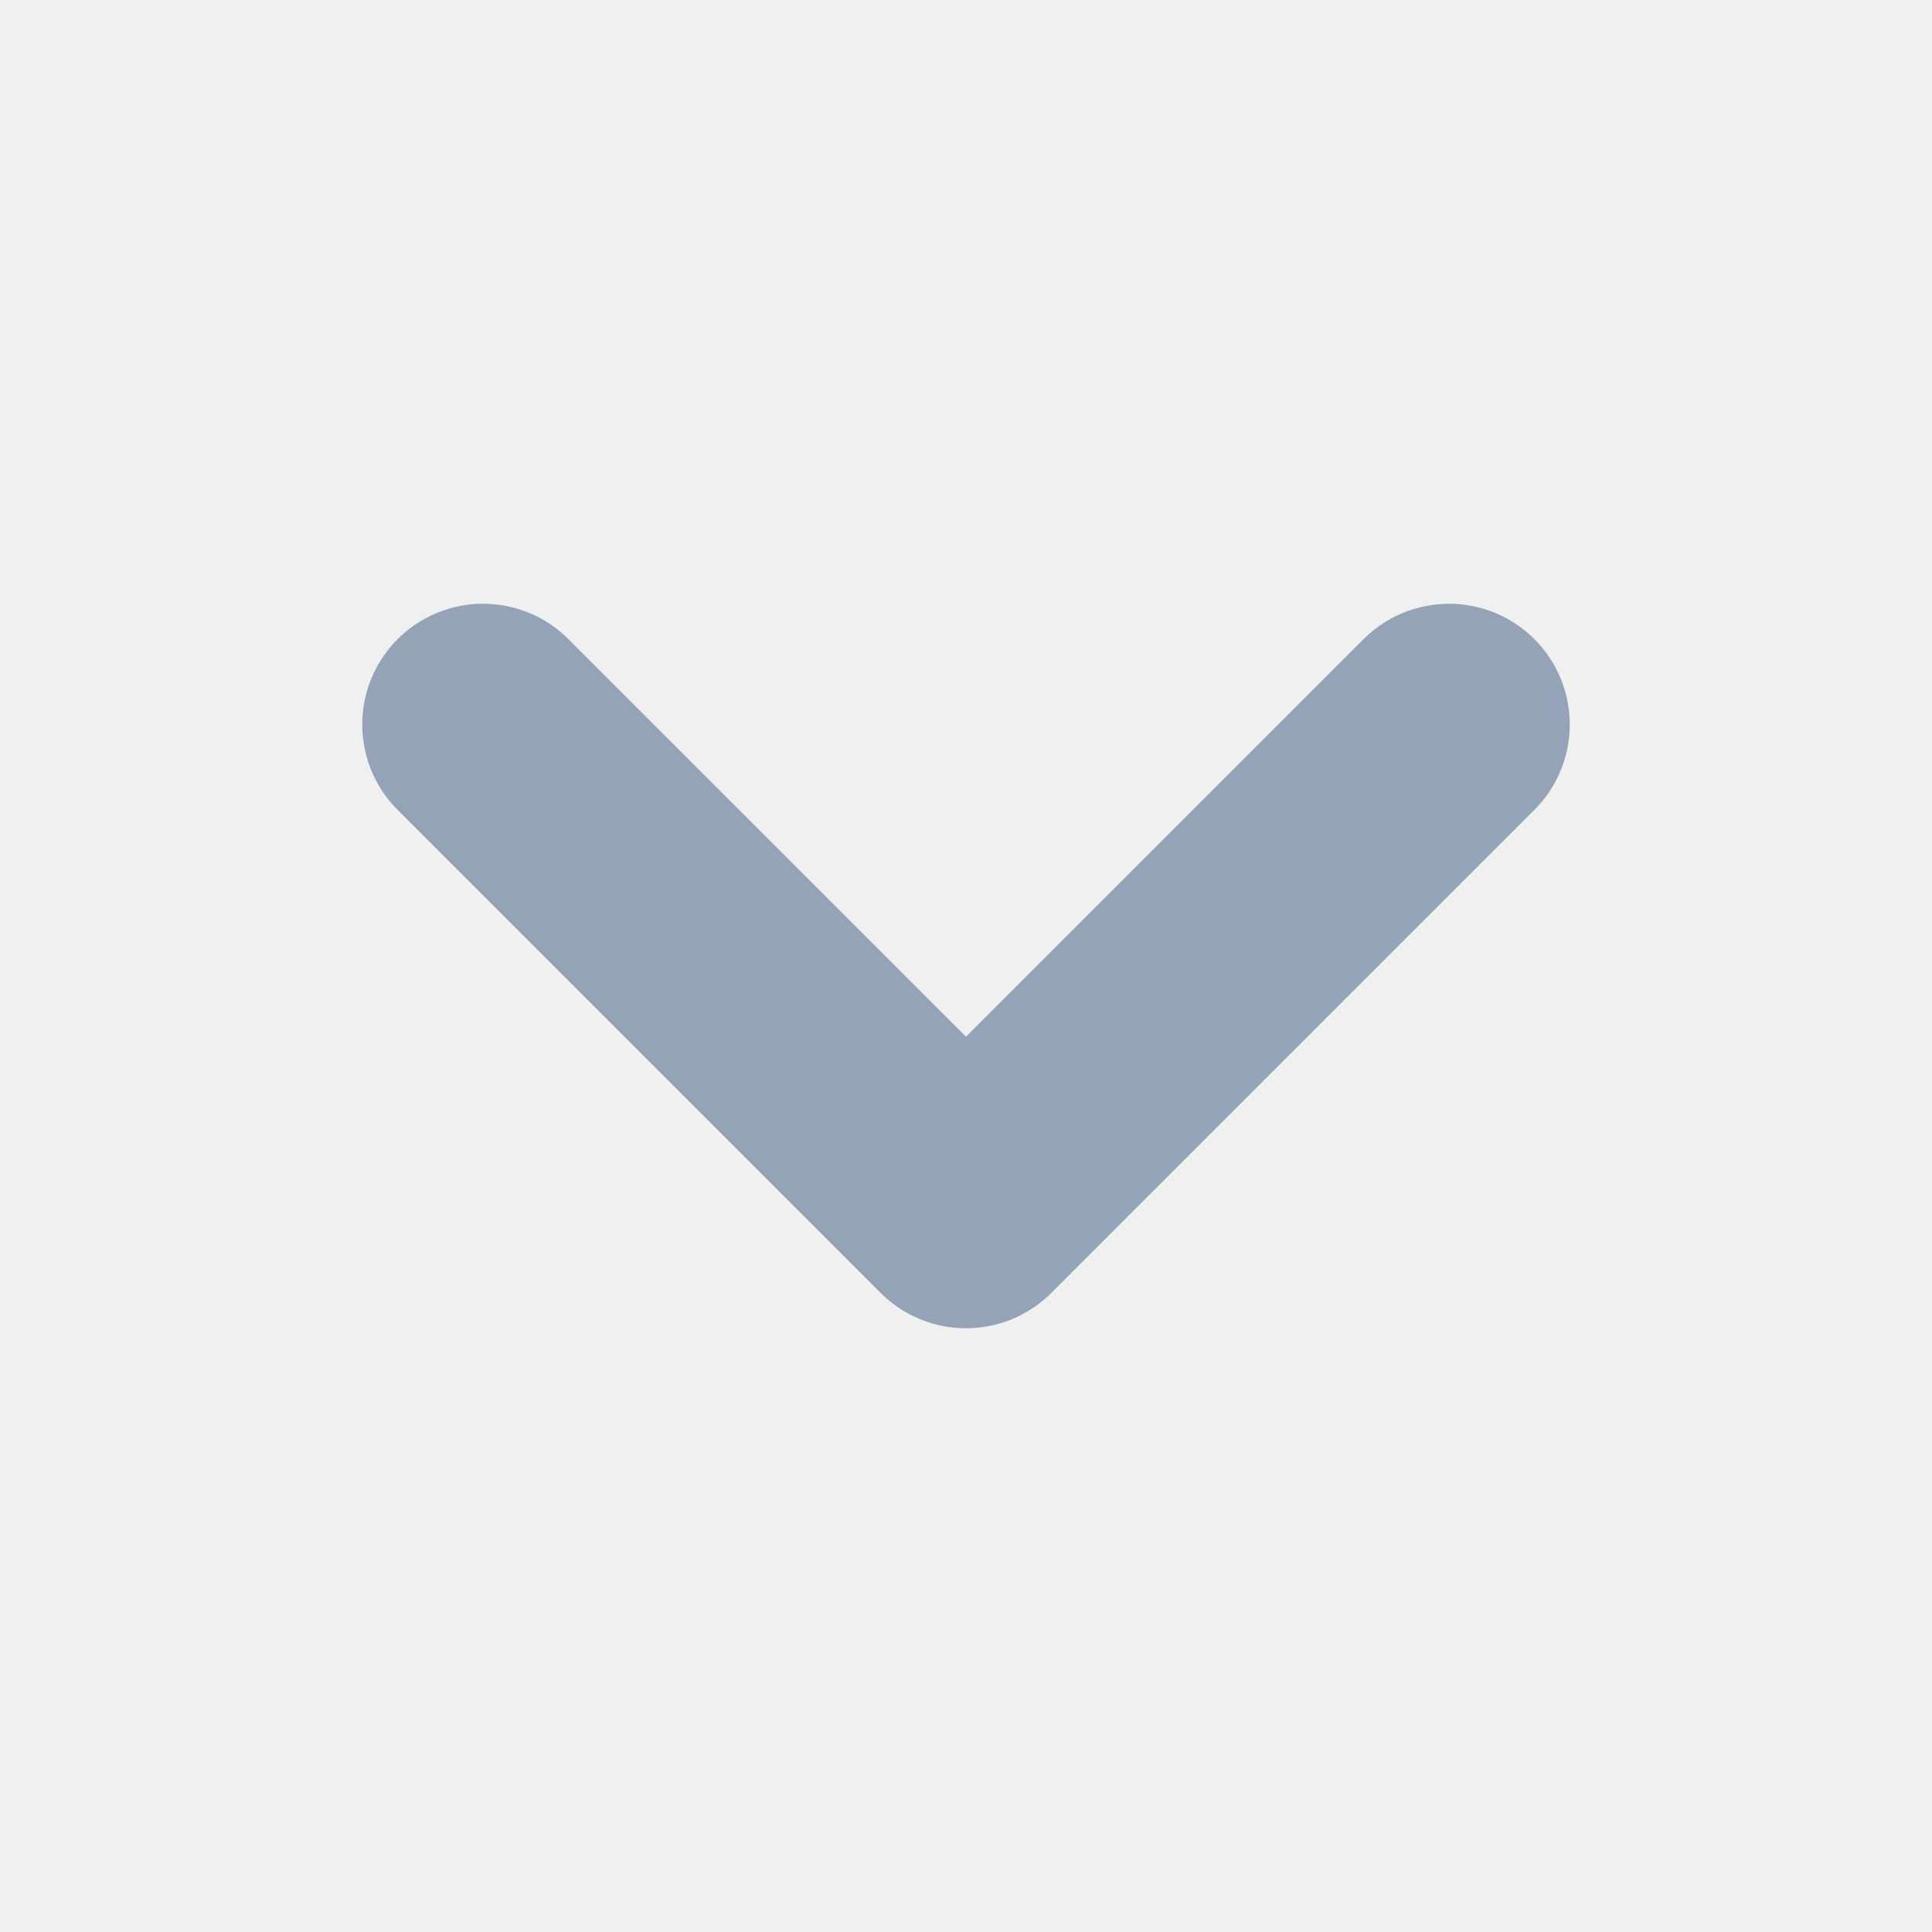
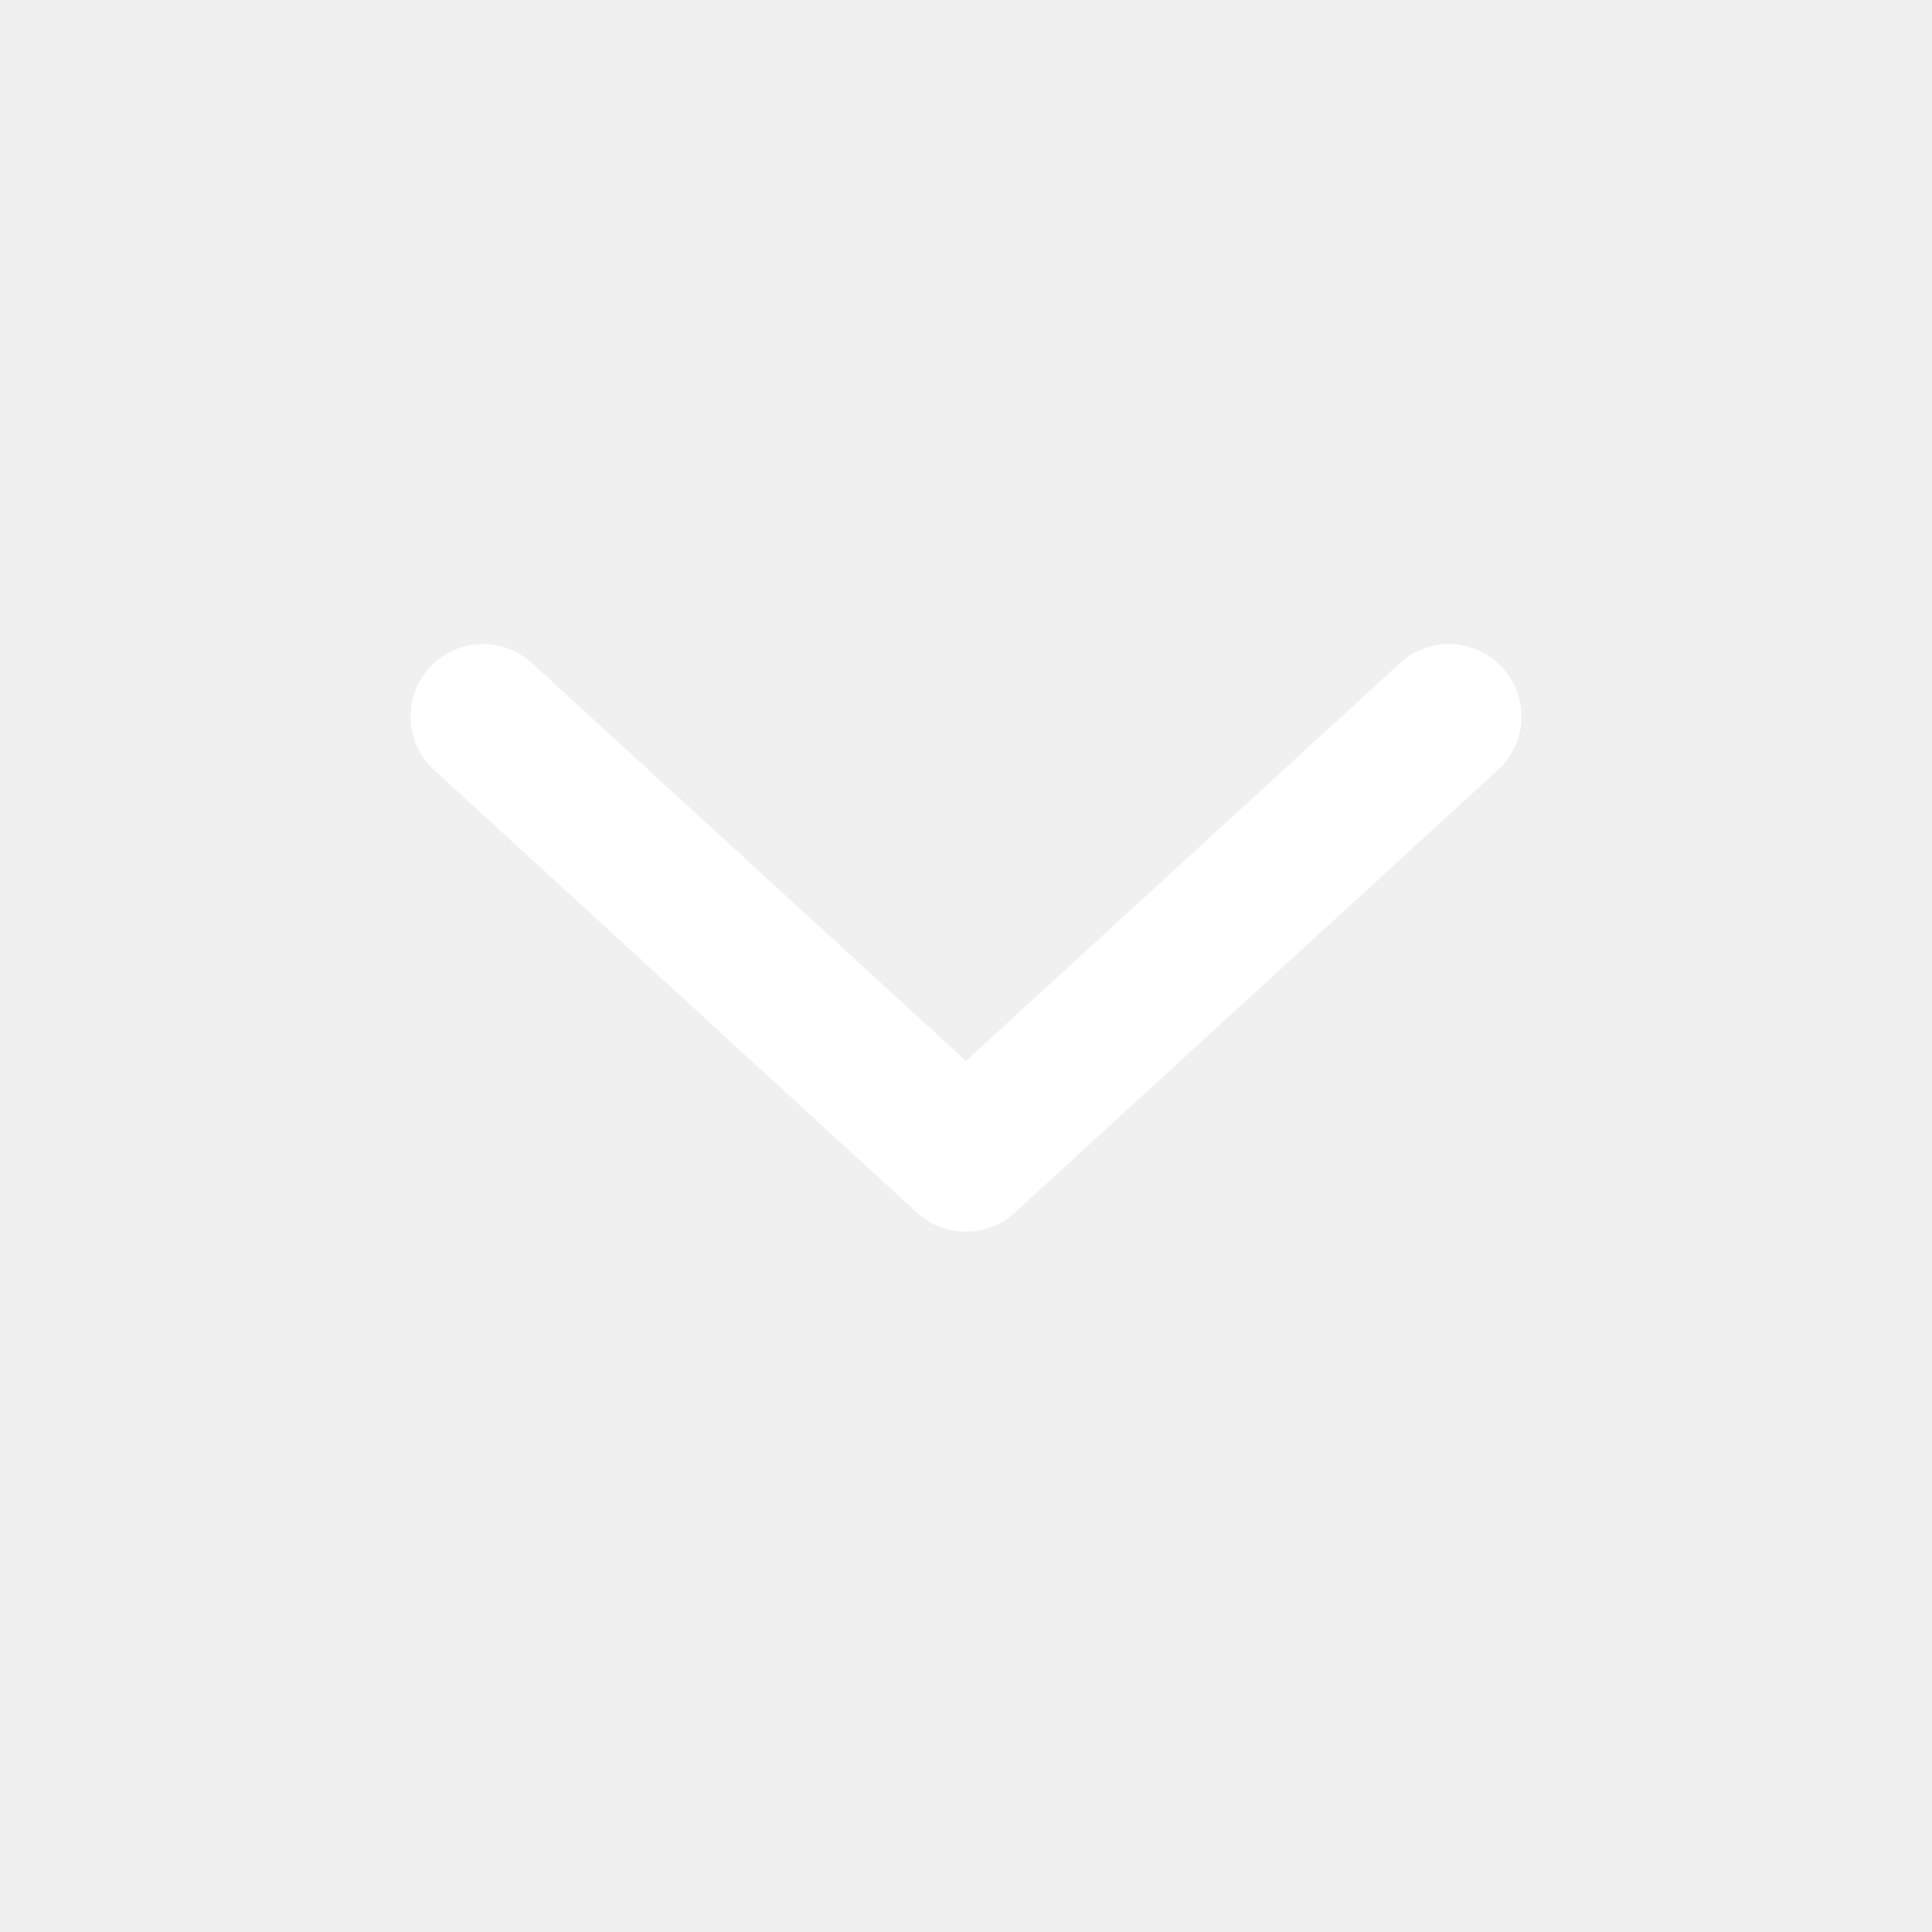
- <svg xmlns="http://www.w3.org/2000/svg" width="16" height="16" viewBox="0 0 16 16" fill="none">
-   <path d="M4 6L8 10L12 6" stroke="#94A3B8" stroke-width="2" stroke-linecap="round" stroke-linejoin="round" />
+ <svg xmlns="http://www.w3.org/2000/svg" width="20" height="20" viewBox="0 0 20 20" fill="none">
+   <path d="M15 7.417L9.999 12L5 7.417" stroke="white" stroke-width="1.5" stroke-linecap="round" stroke-linejoin="round" />
</svg>
